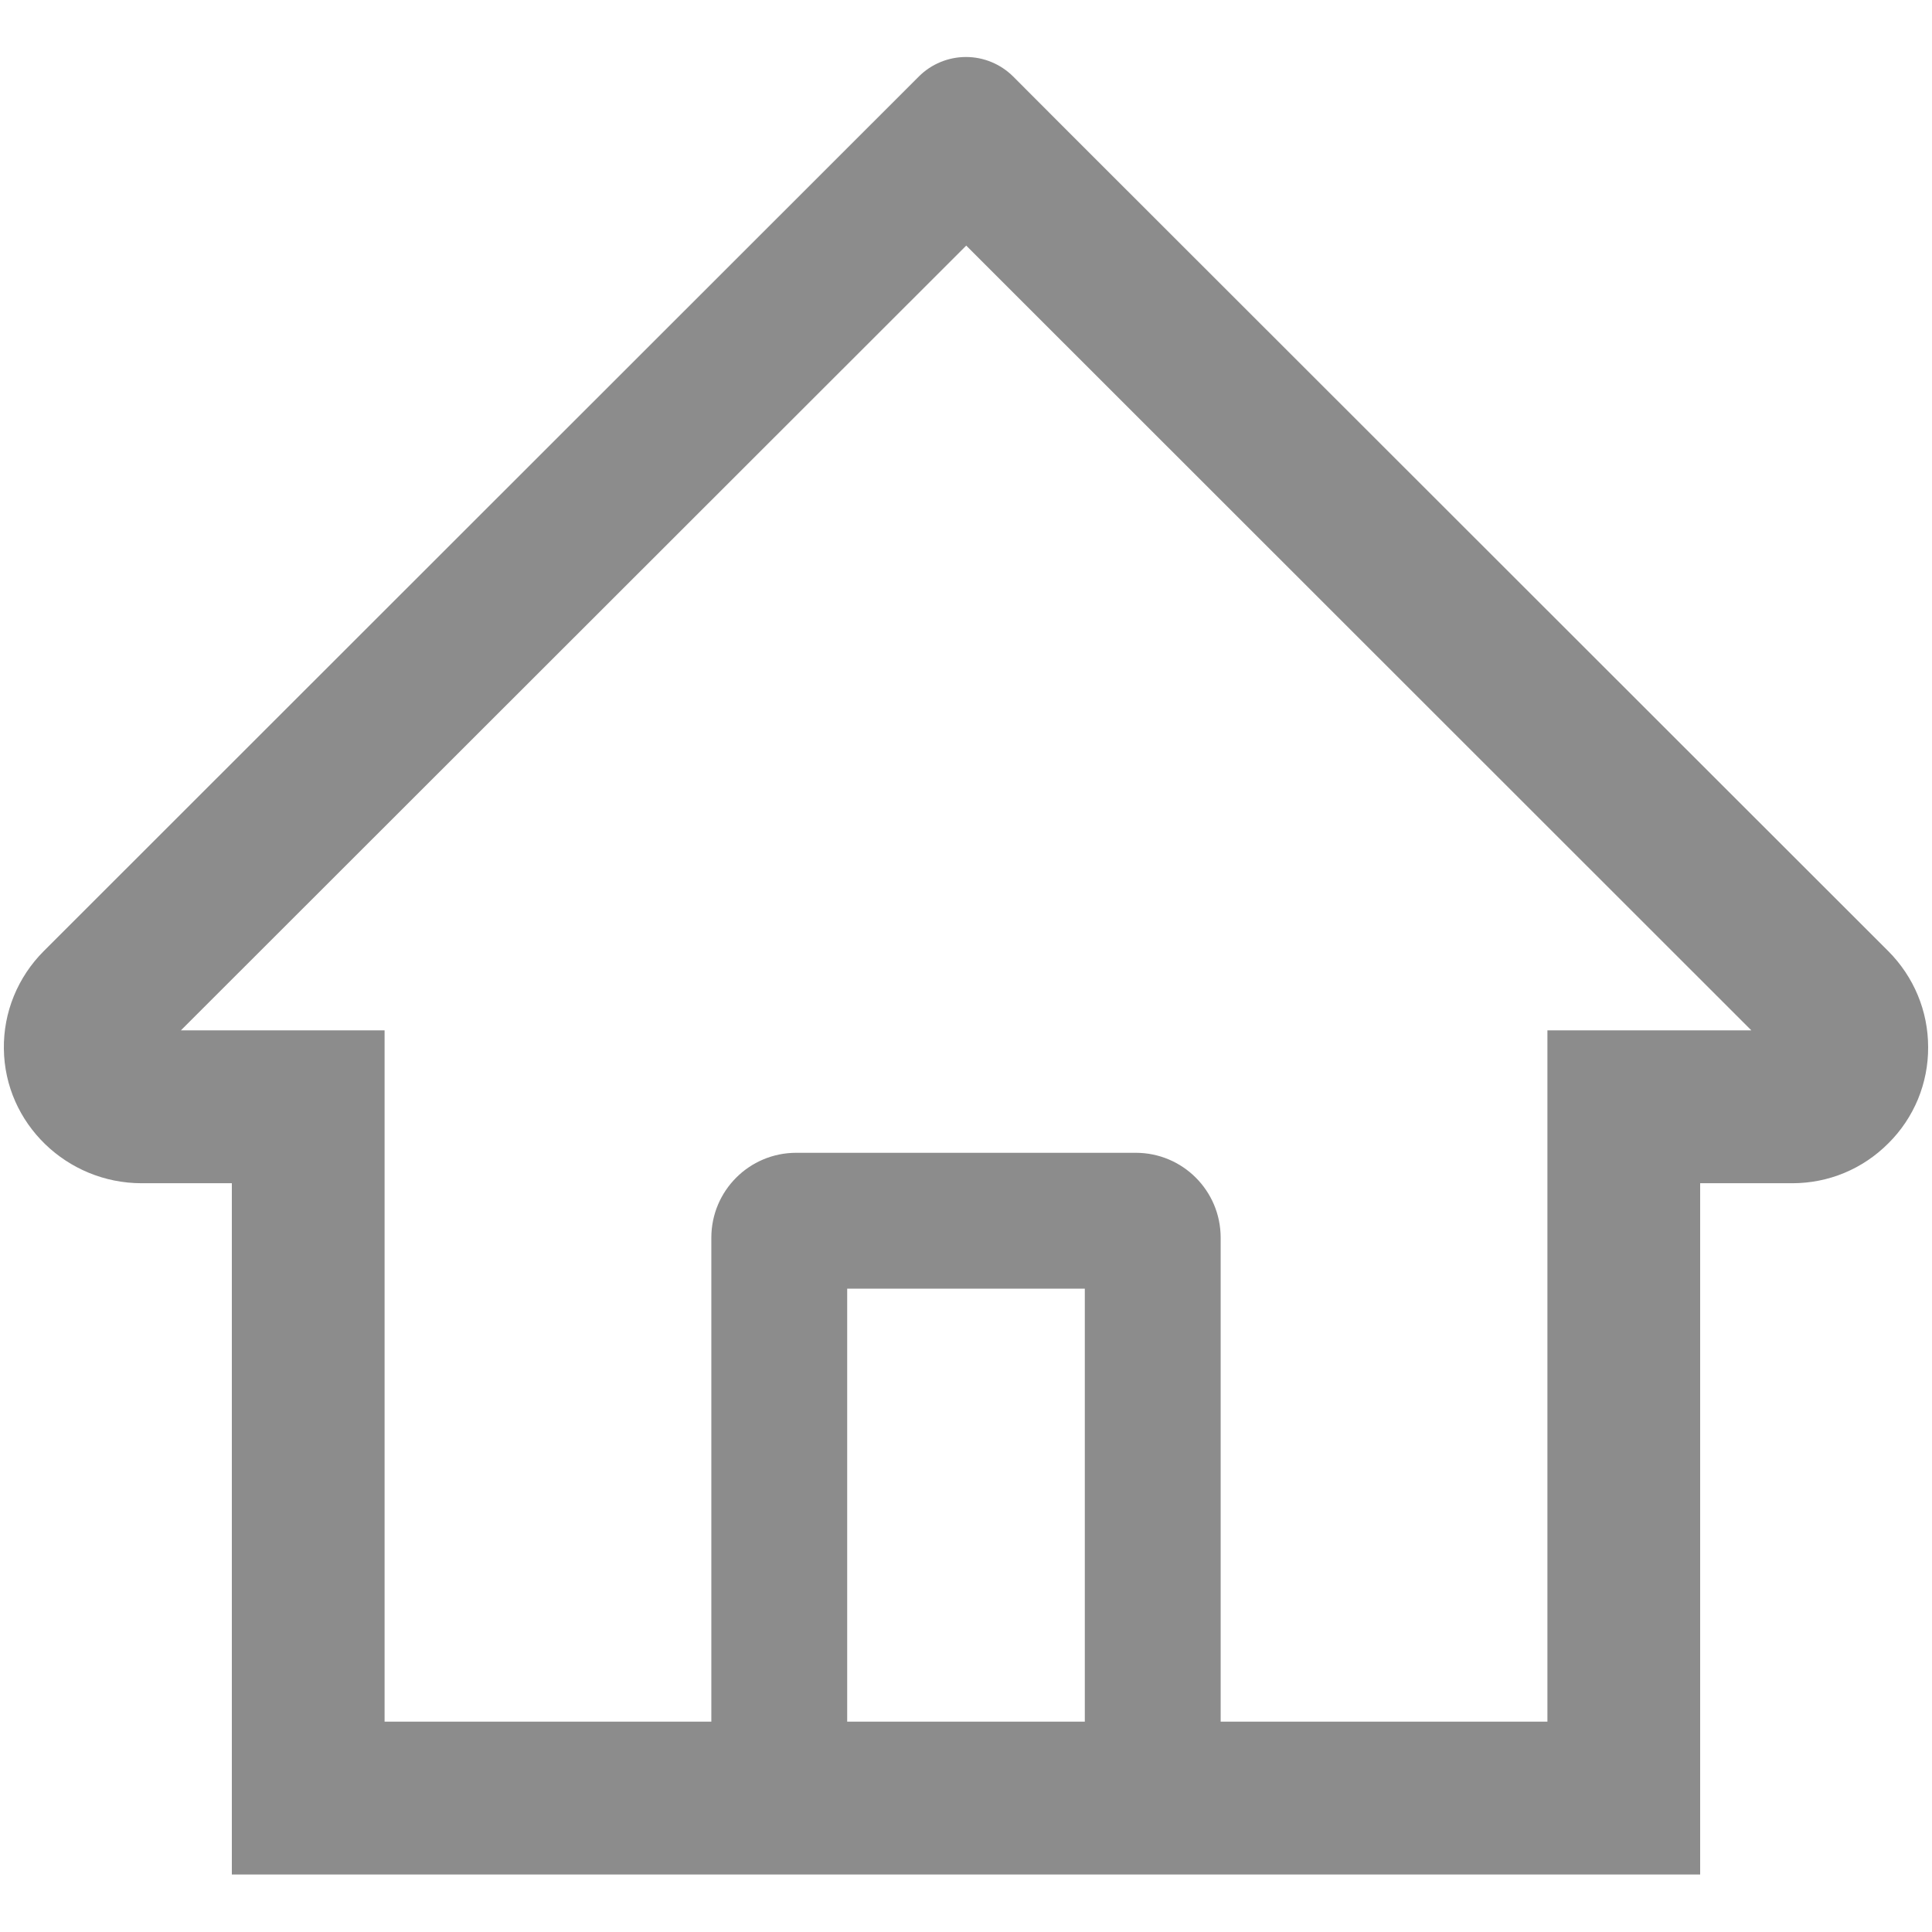
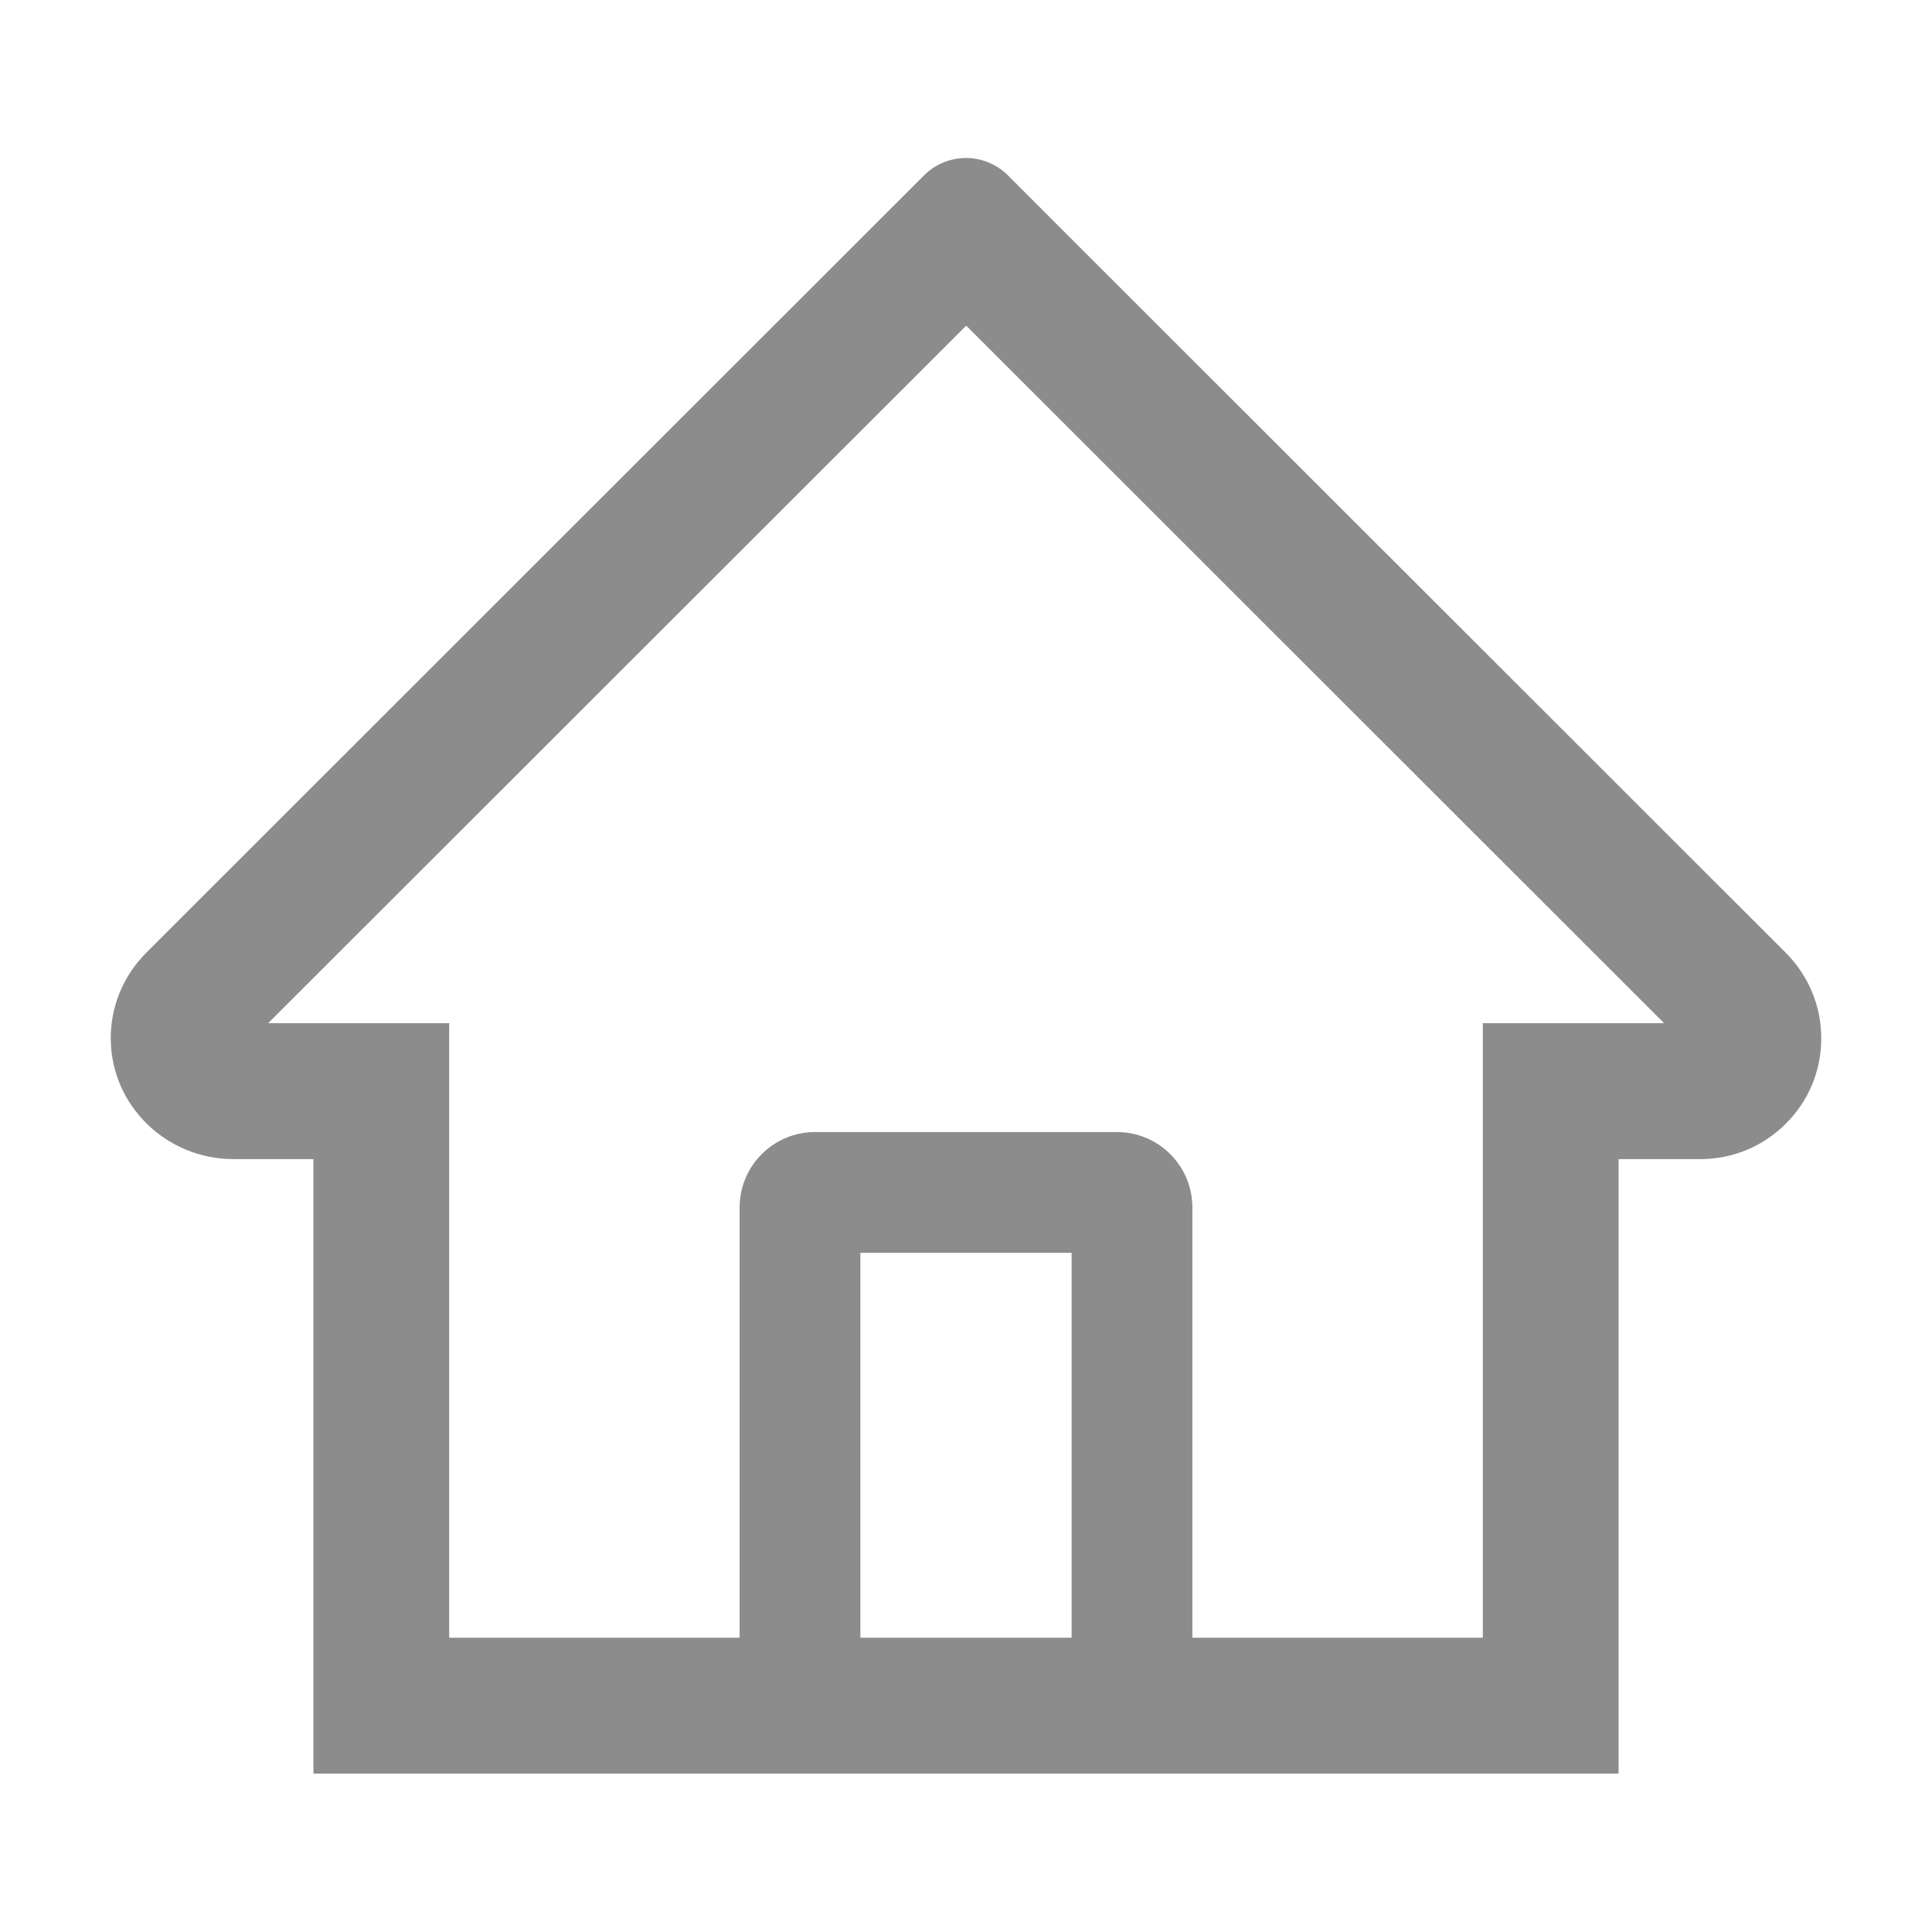
- <svg xmlns="http://www.w3.org/2000/svg" width="16" height="16" viewBox="0 0 16 16" fill="none">
-   <path d="M15.638 7.877L8.845 1.089L8.39 0.633C8.286 0.53 8.146 0.472 8 0.472C7.854 0.472 7.713 0.53 7.61 0.633L0.362 7.877C0.256 7.983 0.172 8.109 0.115 8.248C0.058 8.387 0.03 8.536 0.032 8.686C0.039 9.305 0.554 9.799 1.173 9.799H1.92V15.524H14.08V9.799H14.843C15.144 9.799 15.427 9.681 15.639 9.468C15.744 9.364 15.827 9.24 15.884 9.103C15.94 8.966 15.969 8.82 15.968 8.672C15.968 8.373 15.85 8.09 15.638 7.877V7.877ZM8.984 14.258H7.016V10.672H8.984V14.258ZM12.815 8.533V14.258H10.109V10.25C10.109 9.862 9.795 9.547 9.406 9.547H6.594C6.205 9.547 5.891 9.862 5.891 10.25V14.258H3.185V8.533H1.498L8.002 2.034L8.408 2.44L14.504 8.533H12.815Z" fill="#8C8C8C" />
+ <svg xmlns="http://www.w3.org/2000/svg" width="18" height="18" viewBox="0 0 18 18" fill="none">
+   <path d="M16.638 8.877L9.845 2.089L9.39 1.633C9.286 1.53 9.146 1.472 9 1.472C8.854 1.472 8.713 1.53 8.61 1.633L1.362 8.877C1.256 8.983 1.172 9.109 1.115 9.248C1.058 9.387 1.03 9.536 1.032 9.686C1.039 10.305 1.554 10.799 2.173 10.799H2.92V16.524H15.08V10.799H15.843C16.144 10.799 16.427 10.681 16.639 10.468C16.744 10.364 16.827 10.24 16.884 10.103C16.94 9.966 16.969 9.82 16.968 9.672C16.968 9.373 16.85 9.09 16.638 8.877V8.877ZM9.984 15.258H8.016V11.672H9.984V15.258ZM13.815 9.533V15.258H11.109V11.25C11.109 10.862 10.795 10.547 10.406 10.547H7.594C7.205 10.547 6.891 10.862 6.891 11.25V15.258H4.185V9.533H2.498L9.002 3.034L9.408 3.44L15.504 9.533H13.815Z" fill="#8C8C8C" />
</svg>
